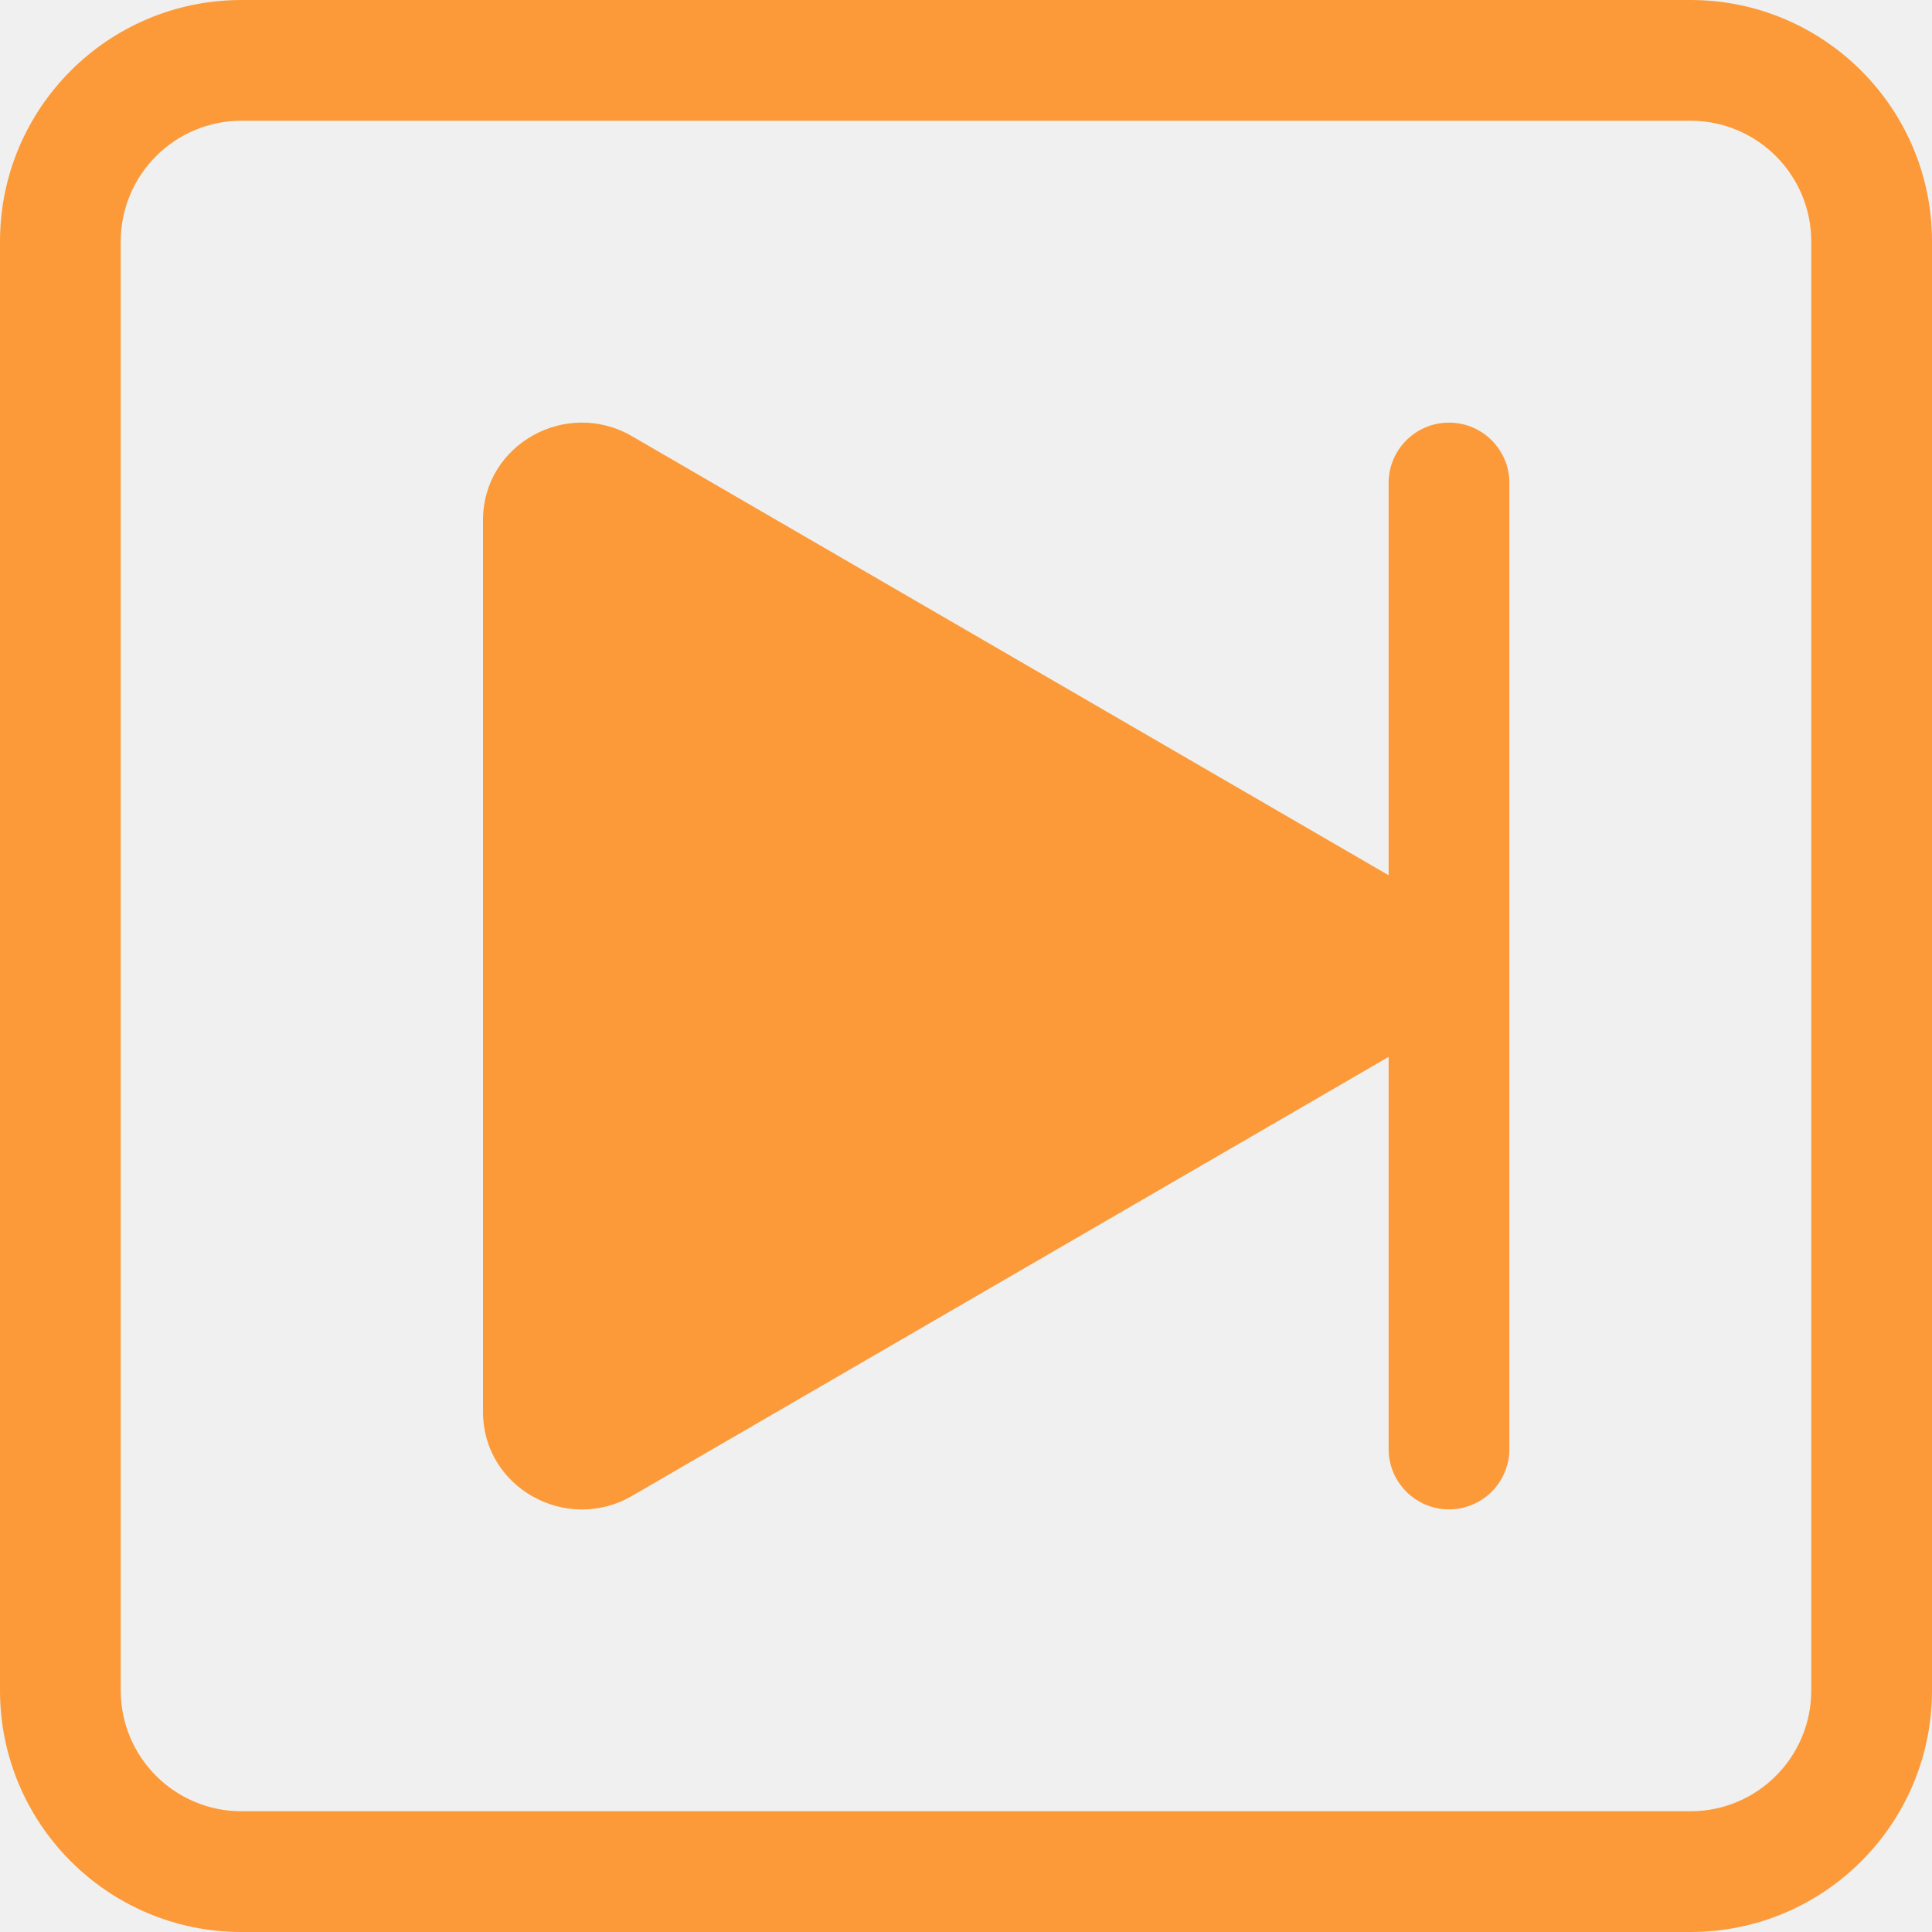
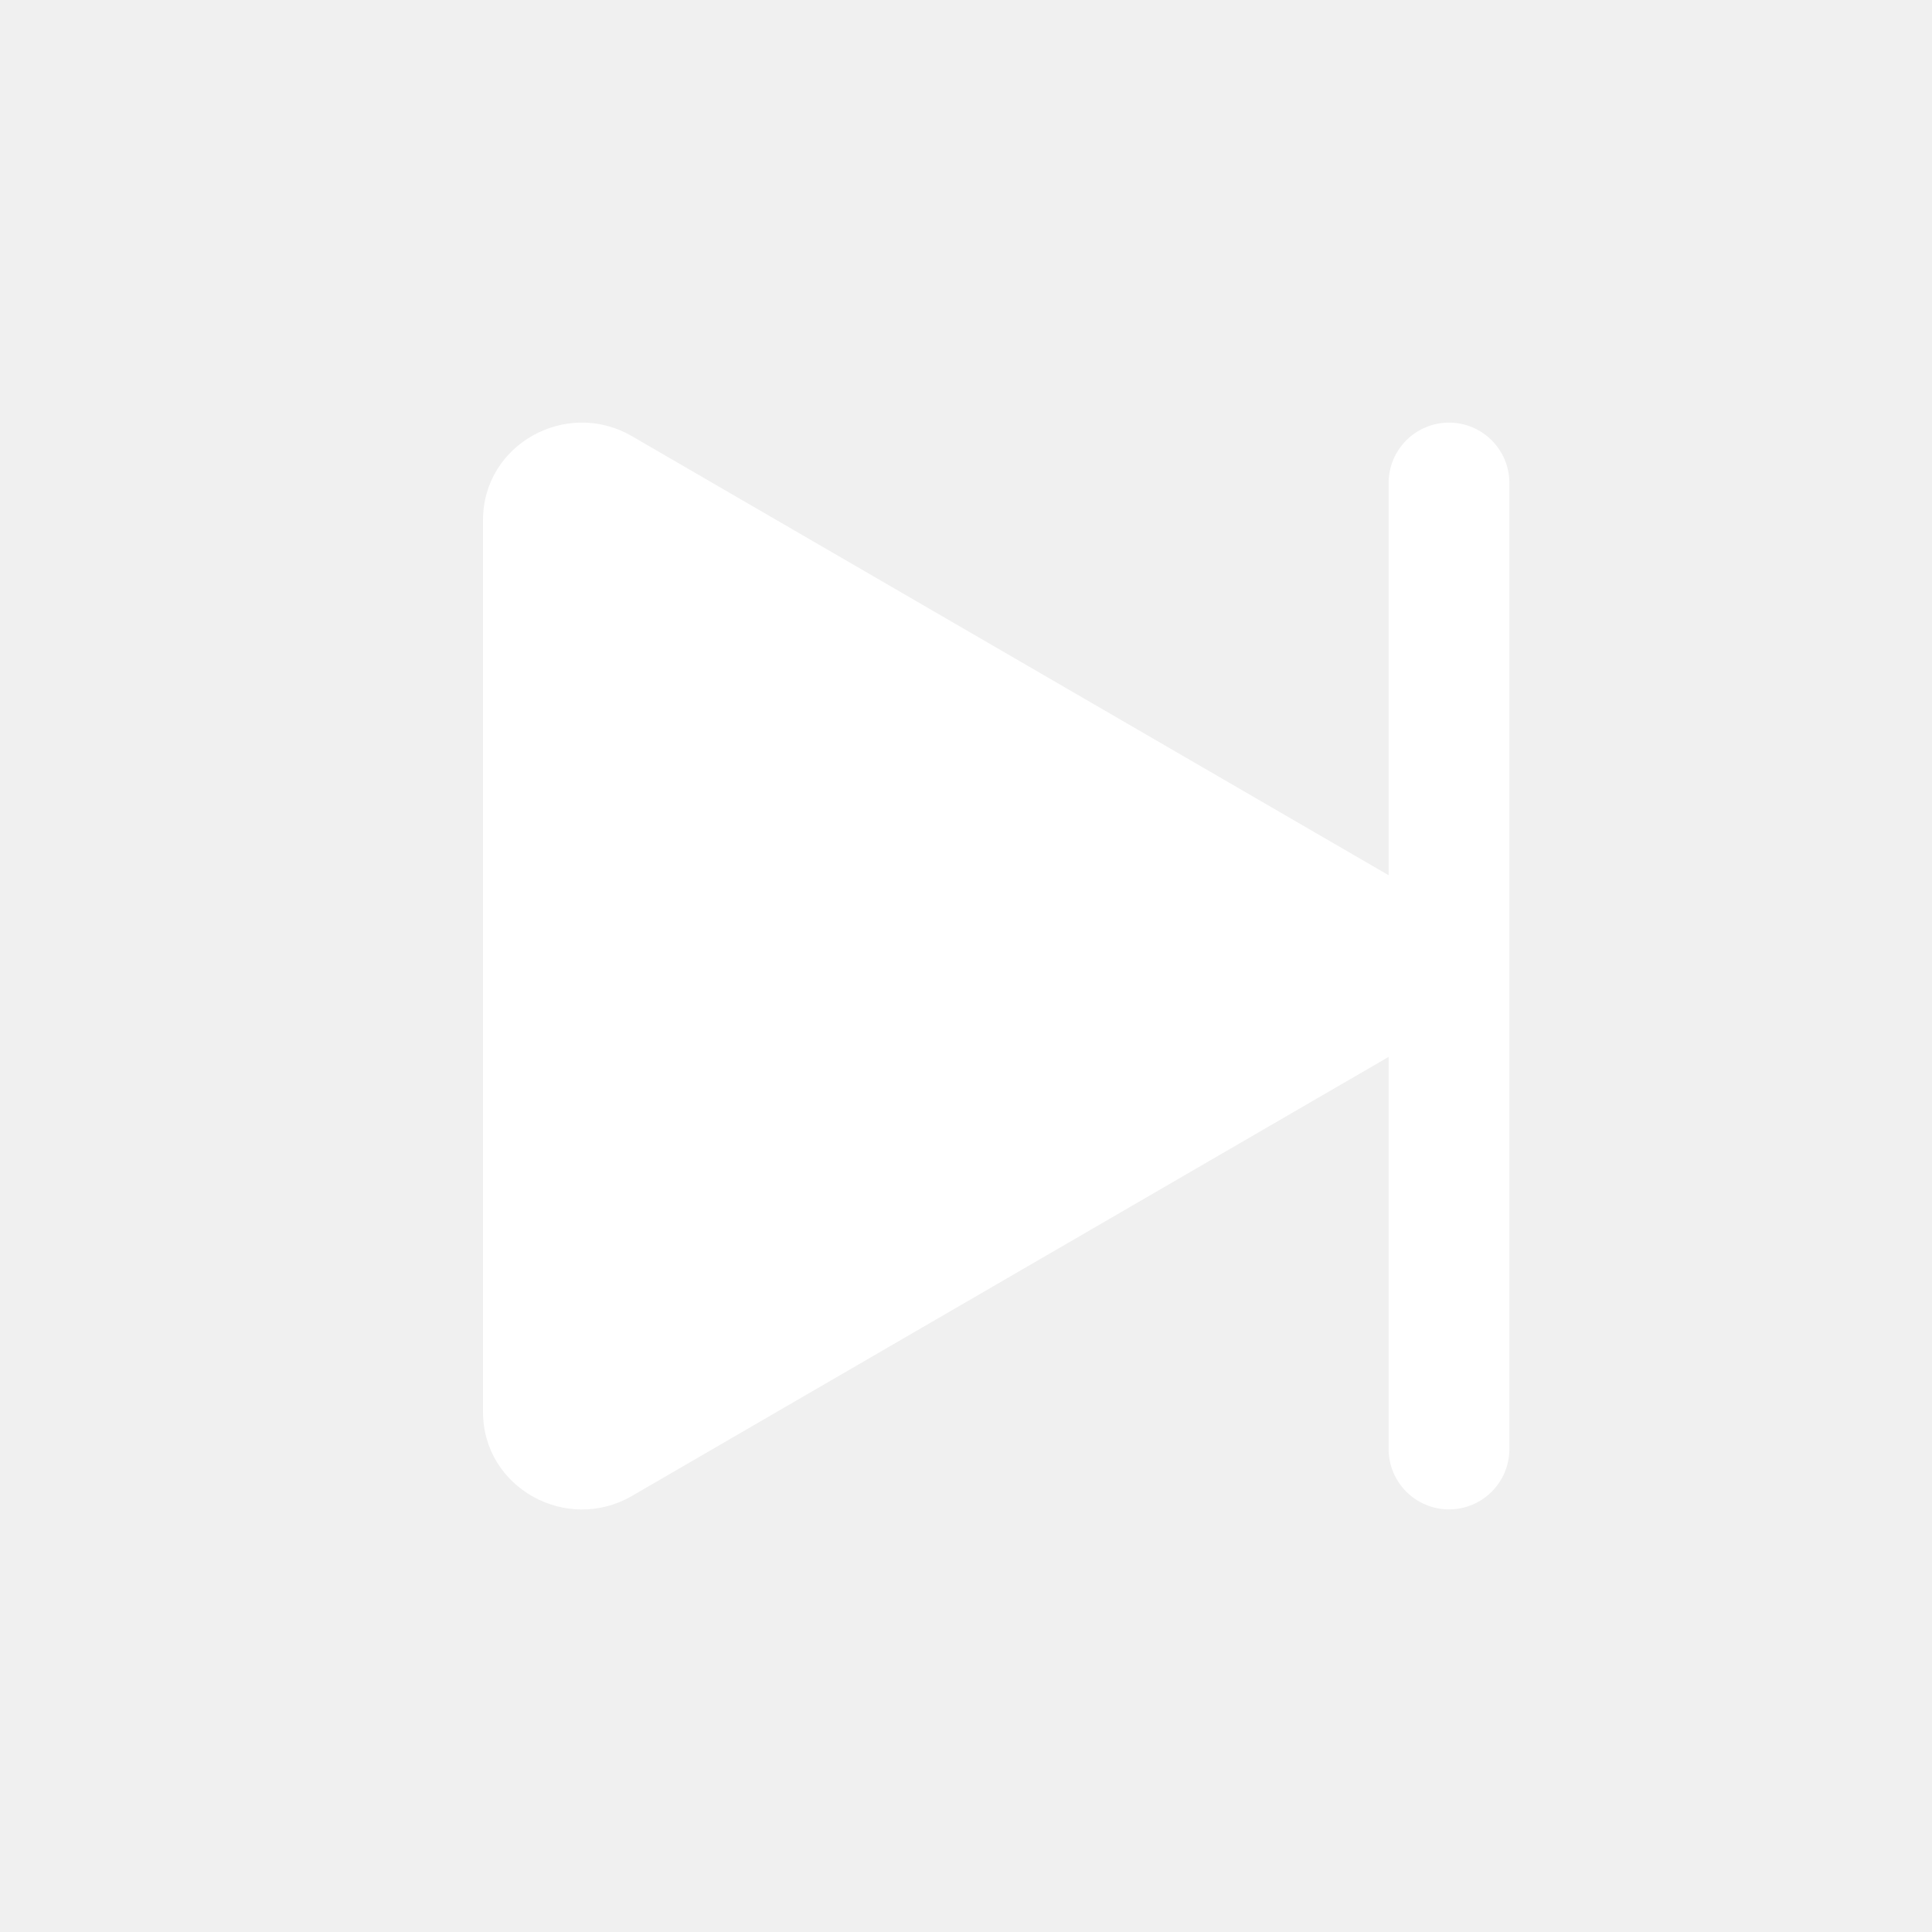
- <svg xmlns="http://www.w3.org/2000/svg" width="0.8em" height="0.8em" viewBox="0 0 16 16" class="bi bi-skip-end-fill" fill="#FC9A39">
+ <svg xmlns="http://www.w3.org/2000/svg" width="0.8em" height="0.8em" viewBox="0 0 16 16" class="bi bi-skip-end-fill" fill="white" style="background-color:#fdcd28">
  <path fill-rule="evenodd" d="M12 3.5a.5.5 0 0 1 .5.5v8a.5.5 0 0 1-1 0V4a.5.5 0 0 1 .5-.5z" />
  <path d="M11.596 8.697l-6.363 3.692c-.54.313-1.233-.066-1.233-.697V4.308c0-.63.692-1.01 1.233-.696l6.363 3.692a.802.802 0 0 1 0 1.393z" />
-   <path fill-rule="evenodd" d="M14 1H2a1 1 0 0 0-1 1v12a1 1 0 0 0 1 1h12a1 1 0 0 0 1-1V2a1 1 0 0 0-1-1zM2 0a2 2 0 0 0-2 2v12a2 2 0 0 0 2 2h12a2 2 0 0 0 2-2V2a2 2 0 0 0-2-2H2z" />
</svg>
